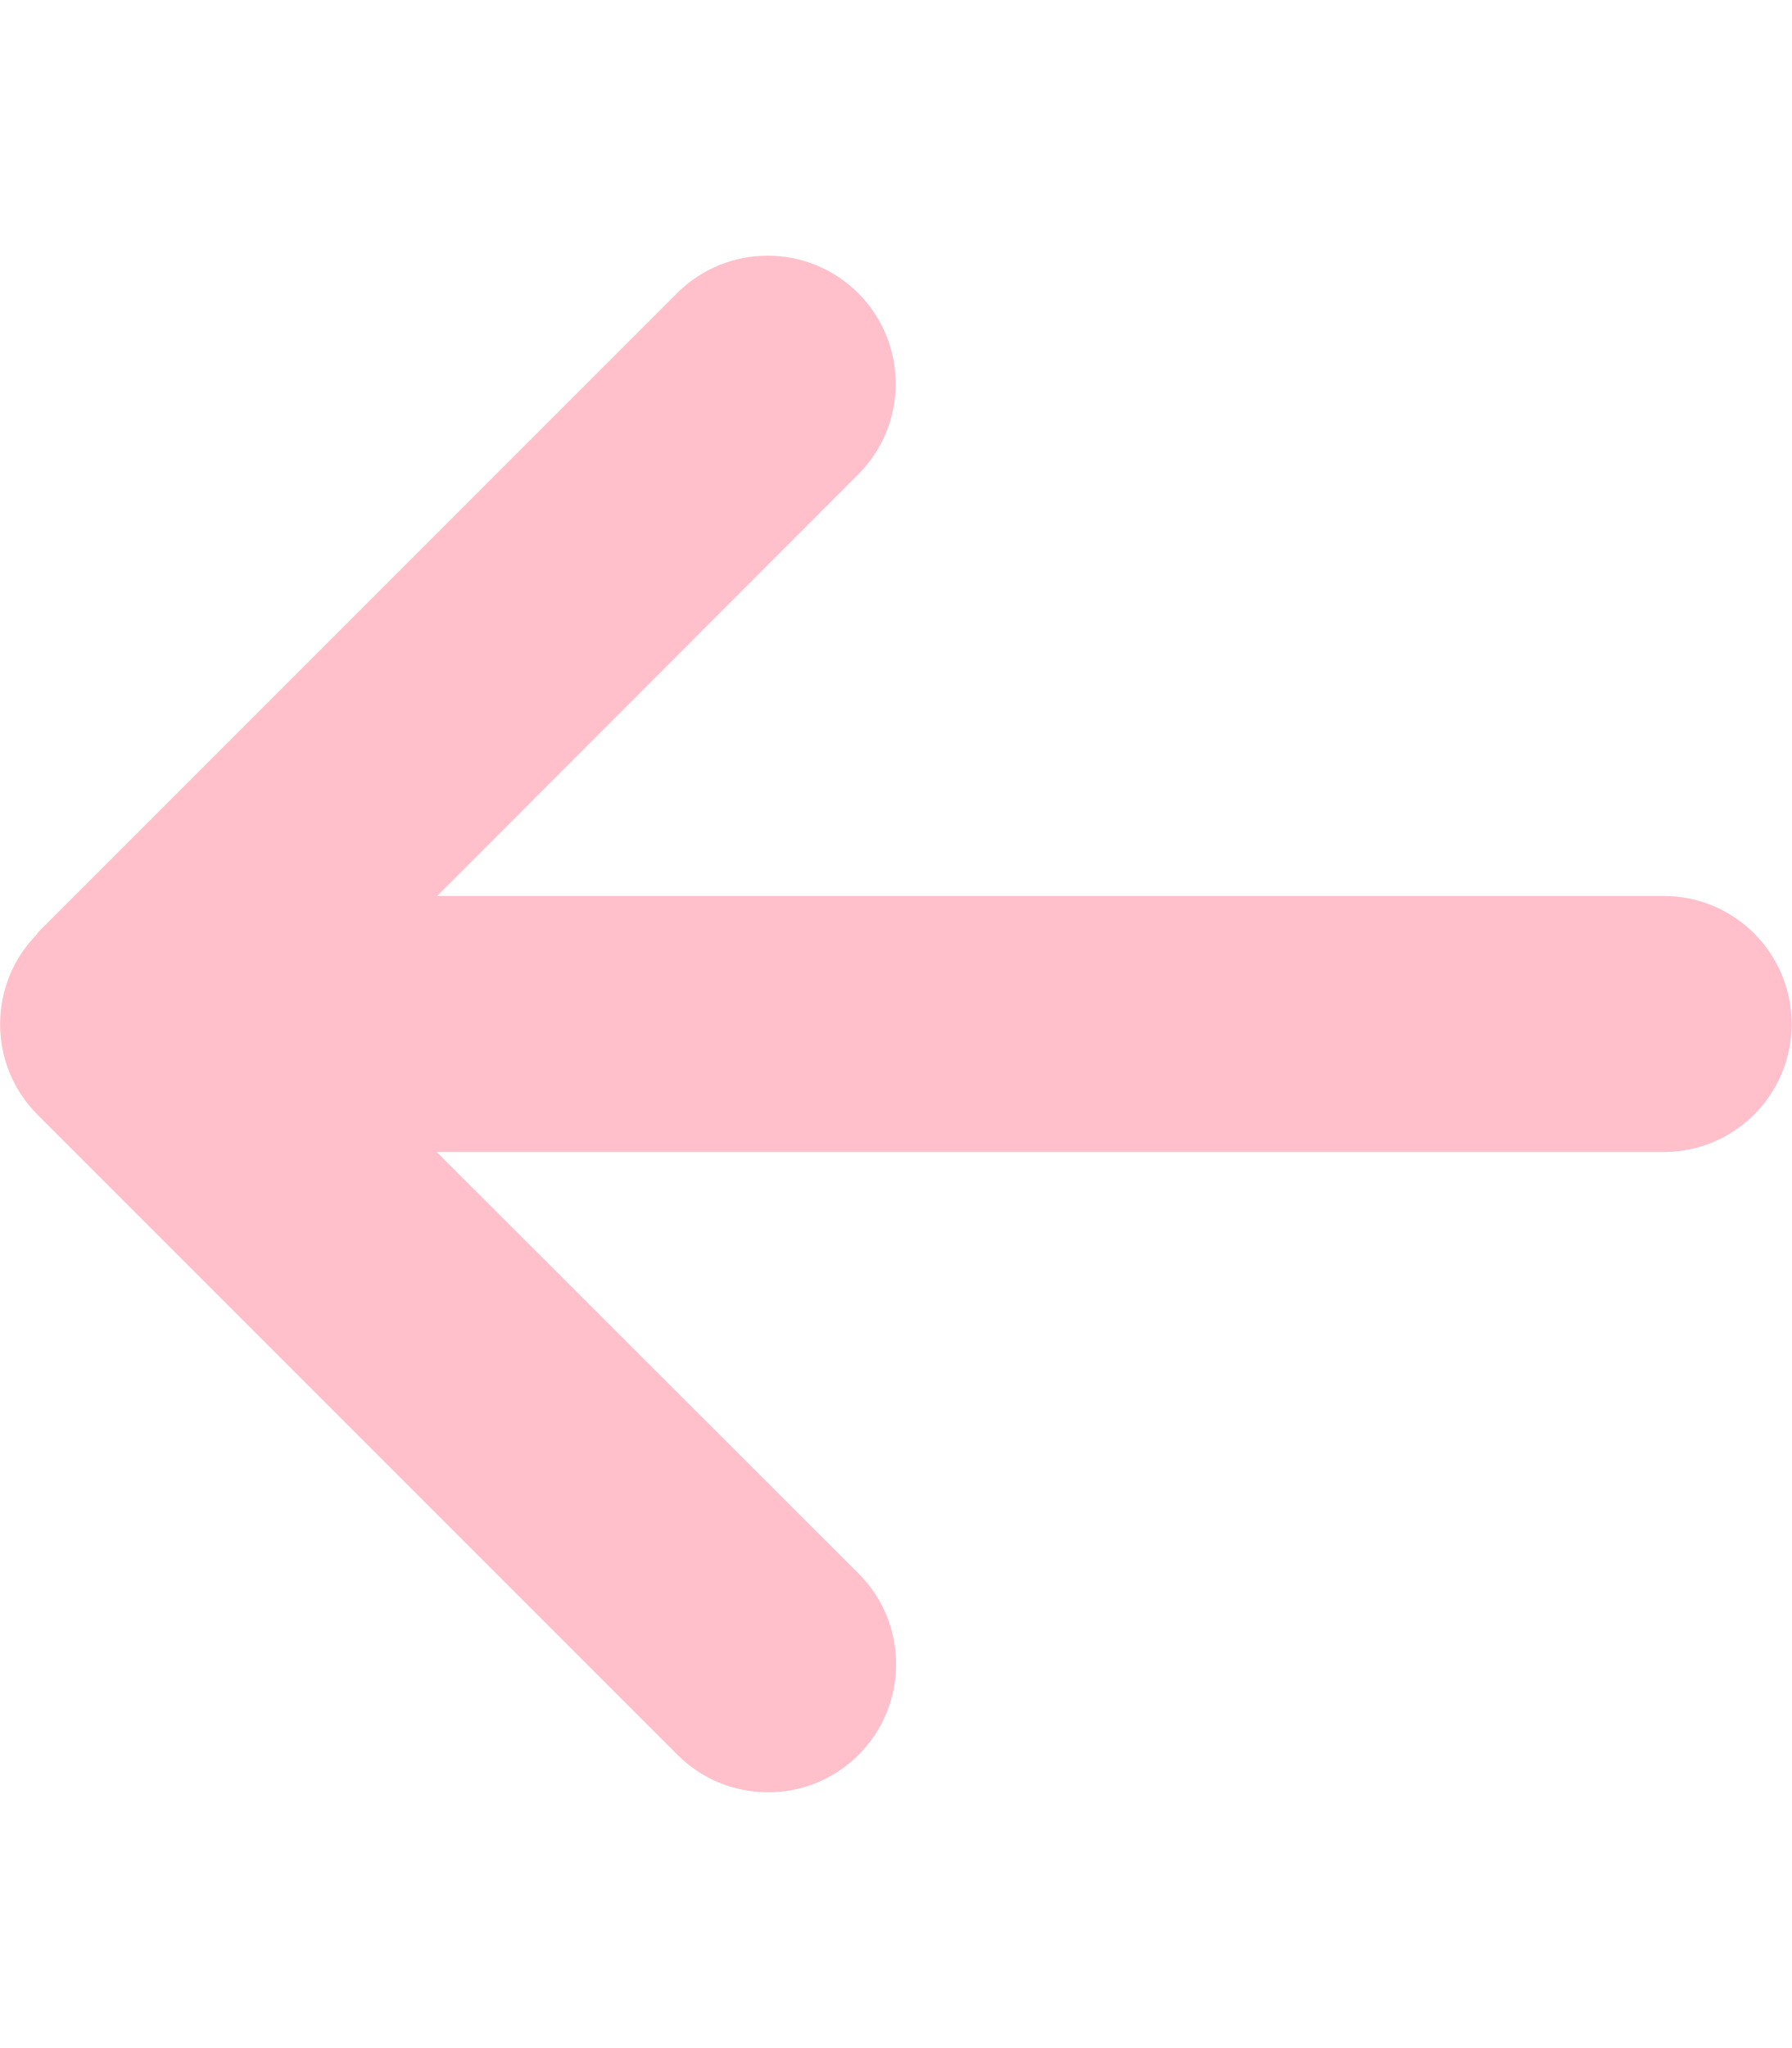
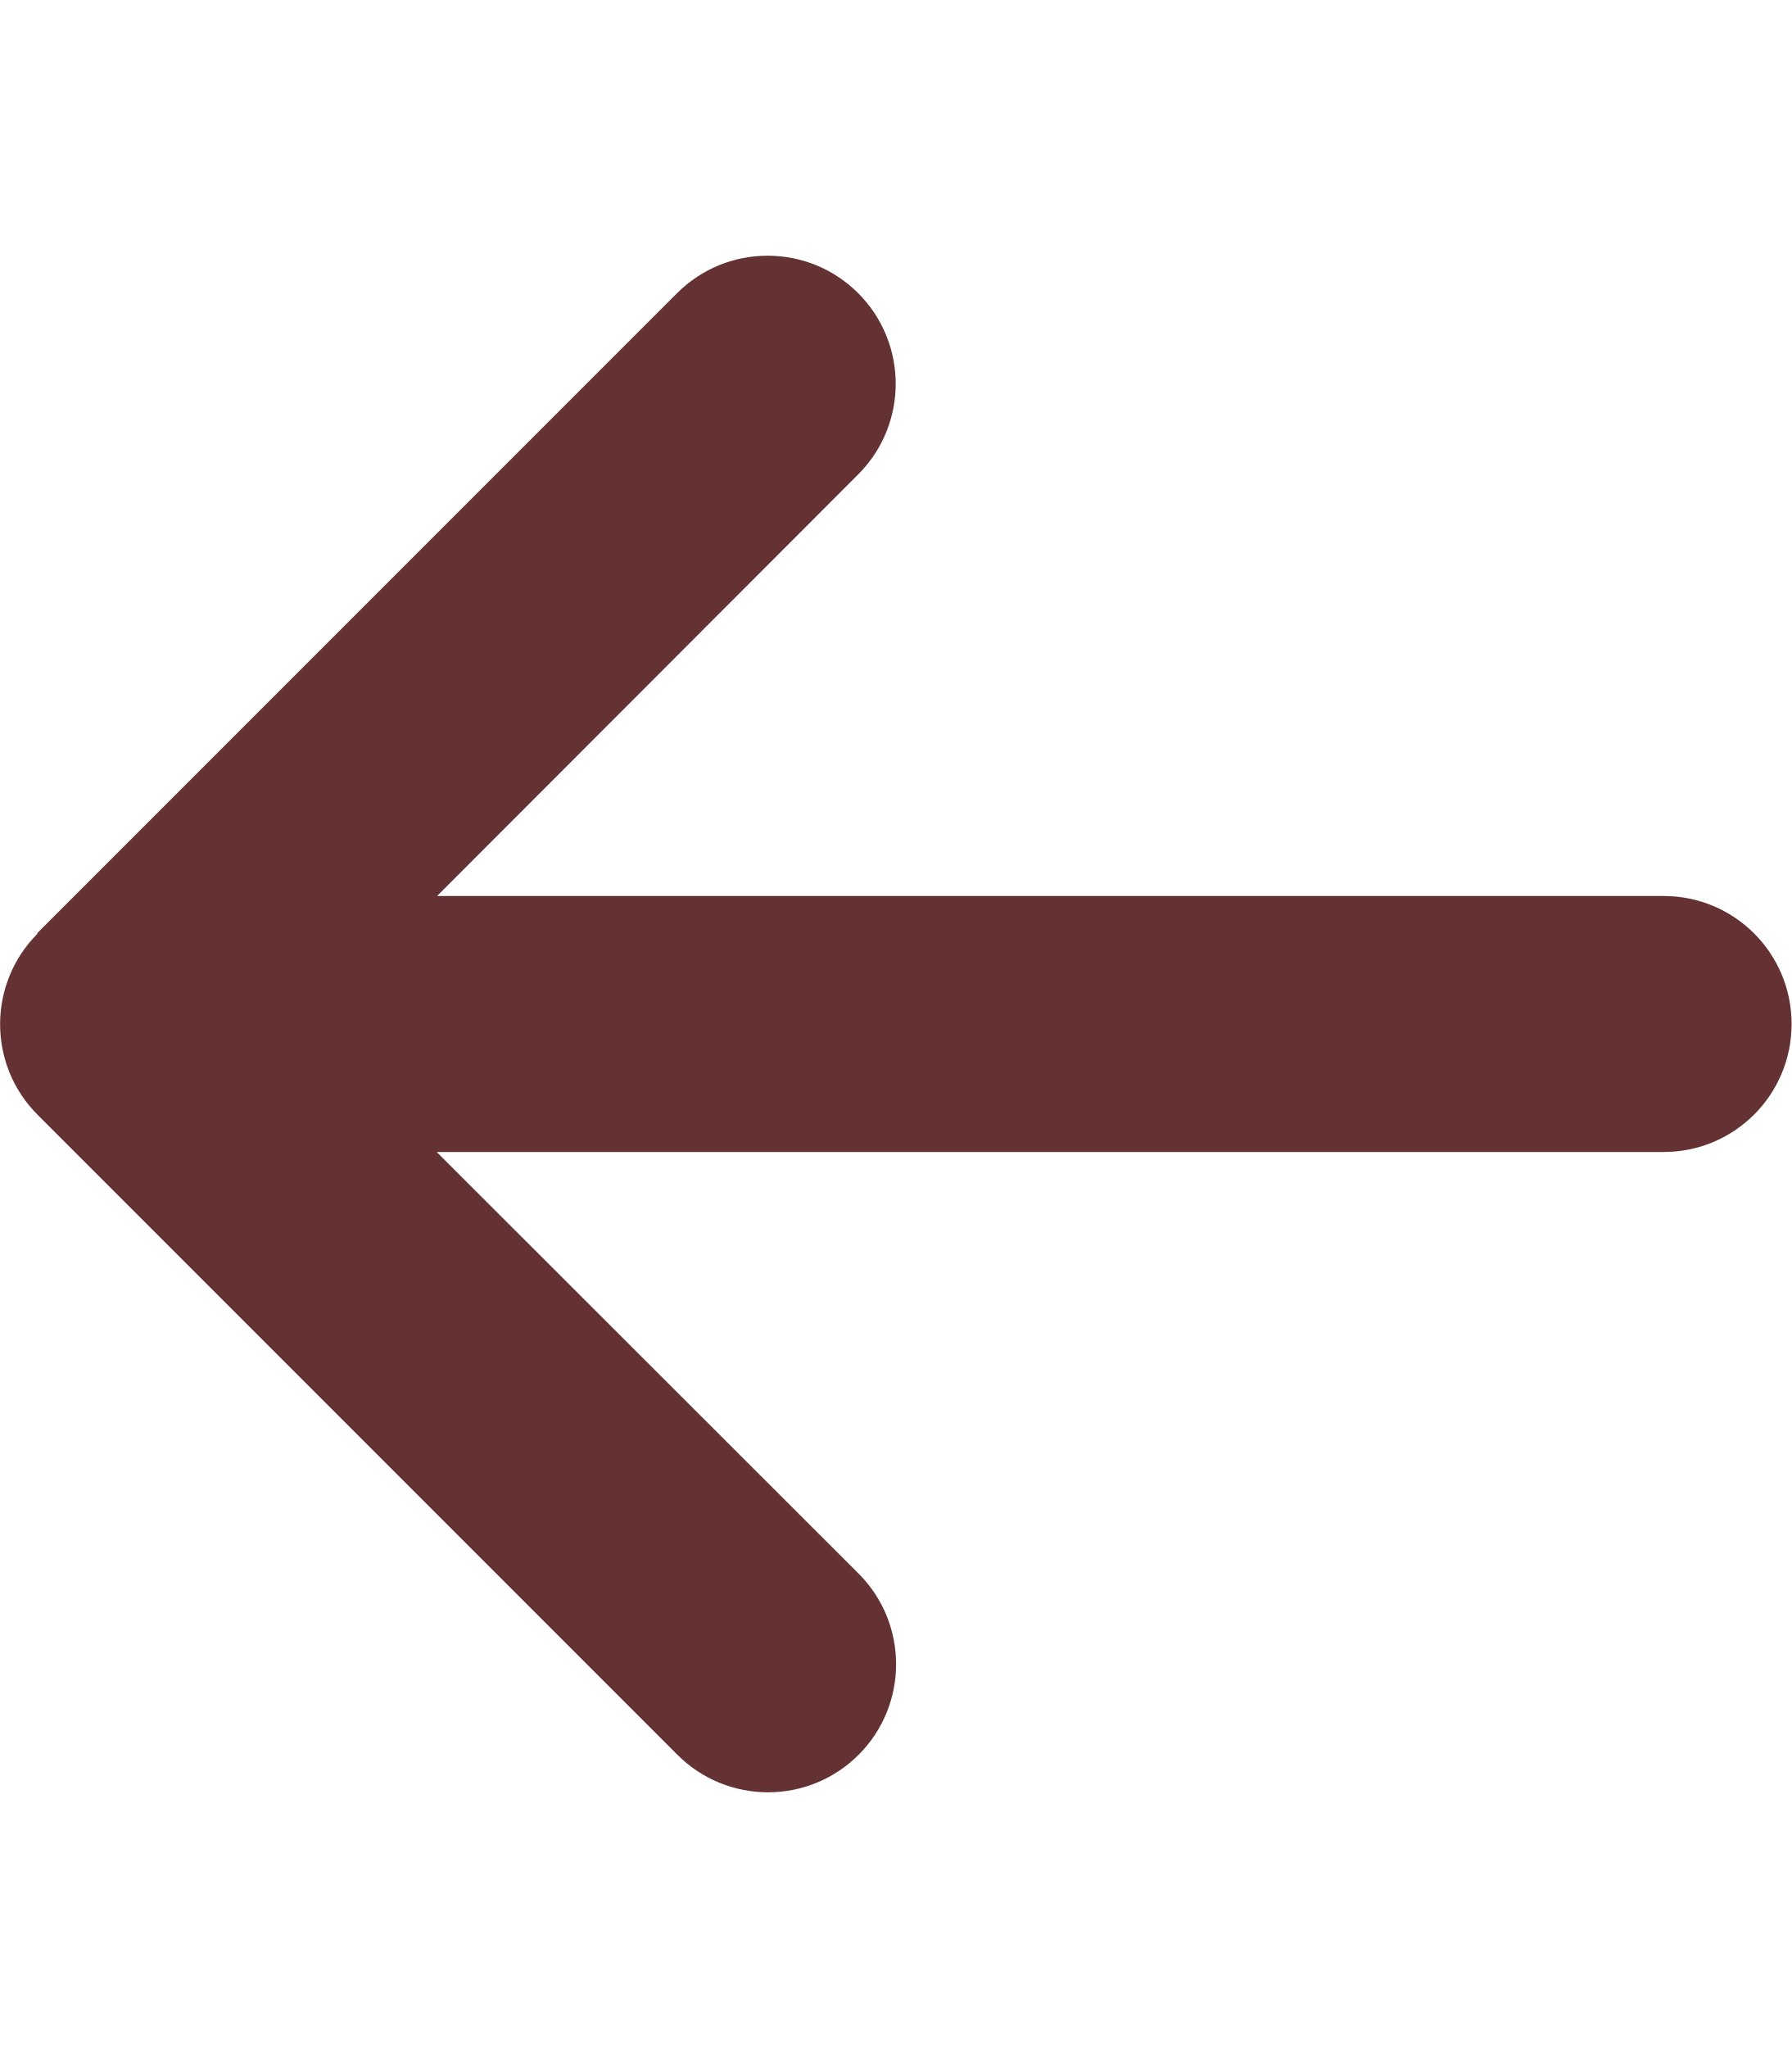
<svg xmlns="http://www.w3.org/2000/svg" viewBox="0 0 448 512">
-   <path fill="pink" d="M9.4 233.4c-12.5 12.5-12.5 32.8 0 45.3l160 160c12.5 12.5 32.8 12.5 45.3 0s12.5-32.8 0-45.3L109.2 288 416 288c17.7 0 32-14.3 32-32s-14.3-32-32-32l-306.7 0L214.6 118.6c12.5-12.5 12.5-32.8 0-45.3s-32.8-12.5-45.3 0l-160 160z" />
+   <path fill="rgb(100, 50, 50)" d="M9.4 233.4c-12.5 12.5-12.5 32.8 0 45.3l160 160c12.5 12.5 32.8 12.5 45.3 0s12.5-32.8 0-45.3L109.2 288 416 288c17.7 0 32-14.3 32-32s-14.3-32-32-32l-306.7 0L214.6 118.6c12.5-12.5 12.5-32.8 0-45.3s-32.8-12.5-45.3 0l-160 160z" />
</svg>
